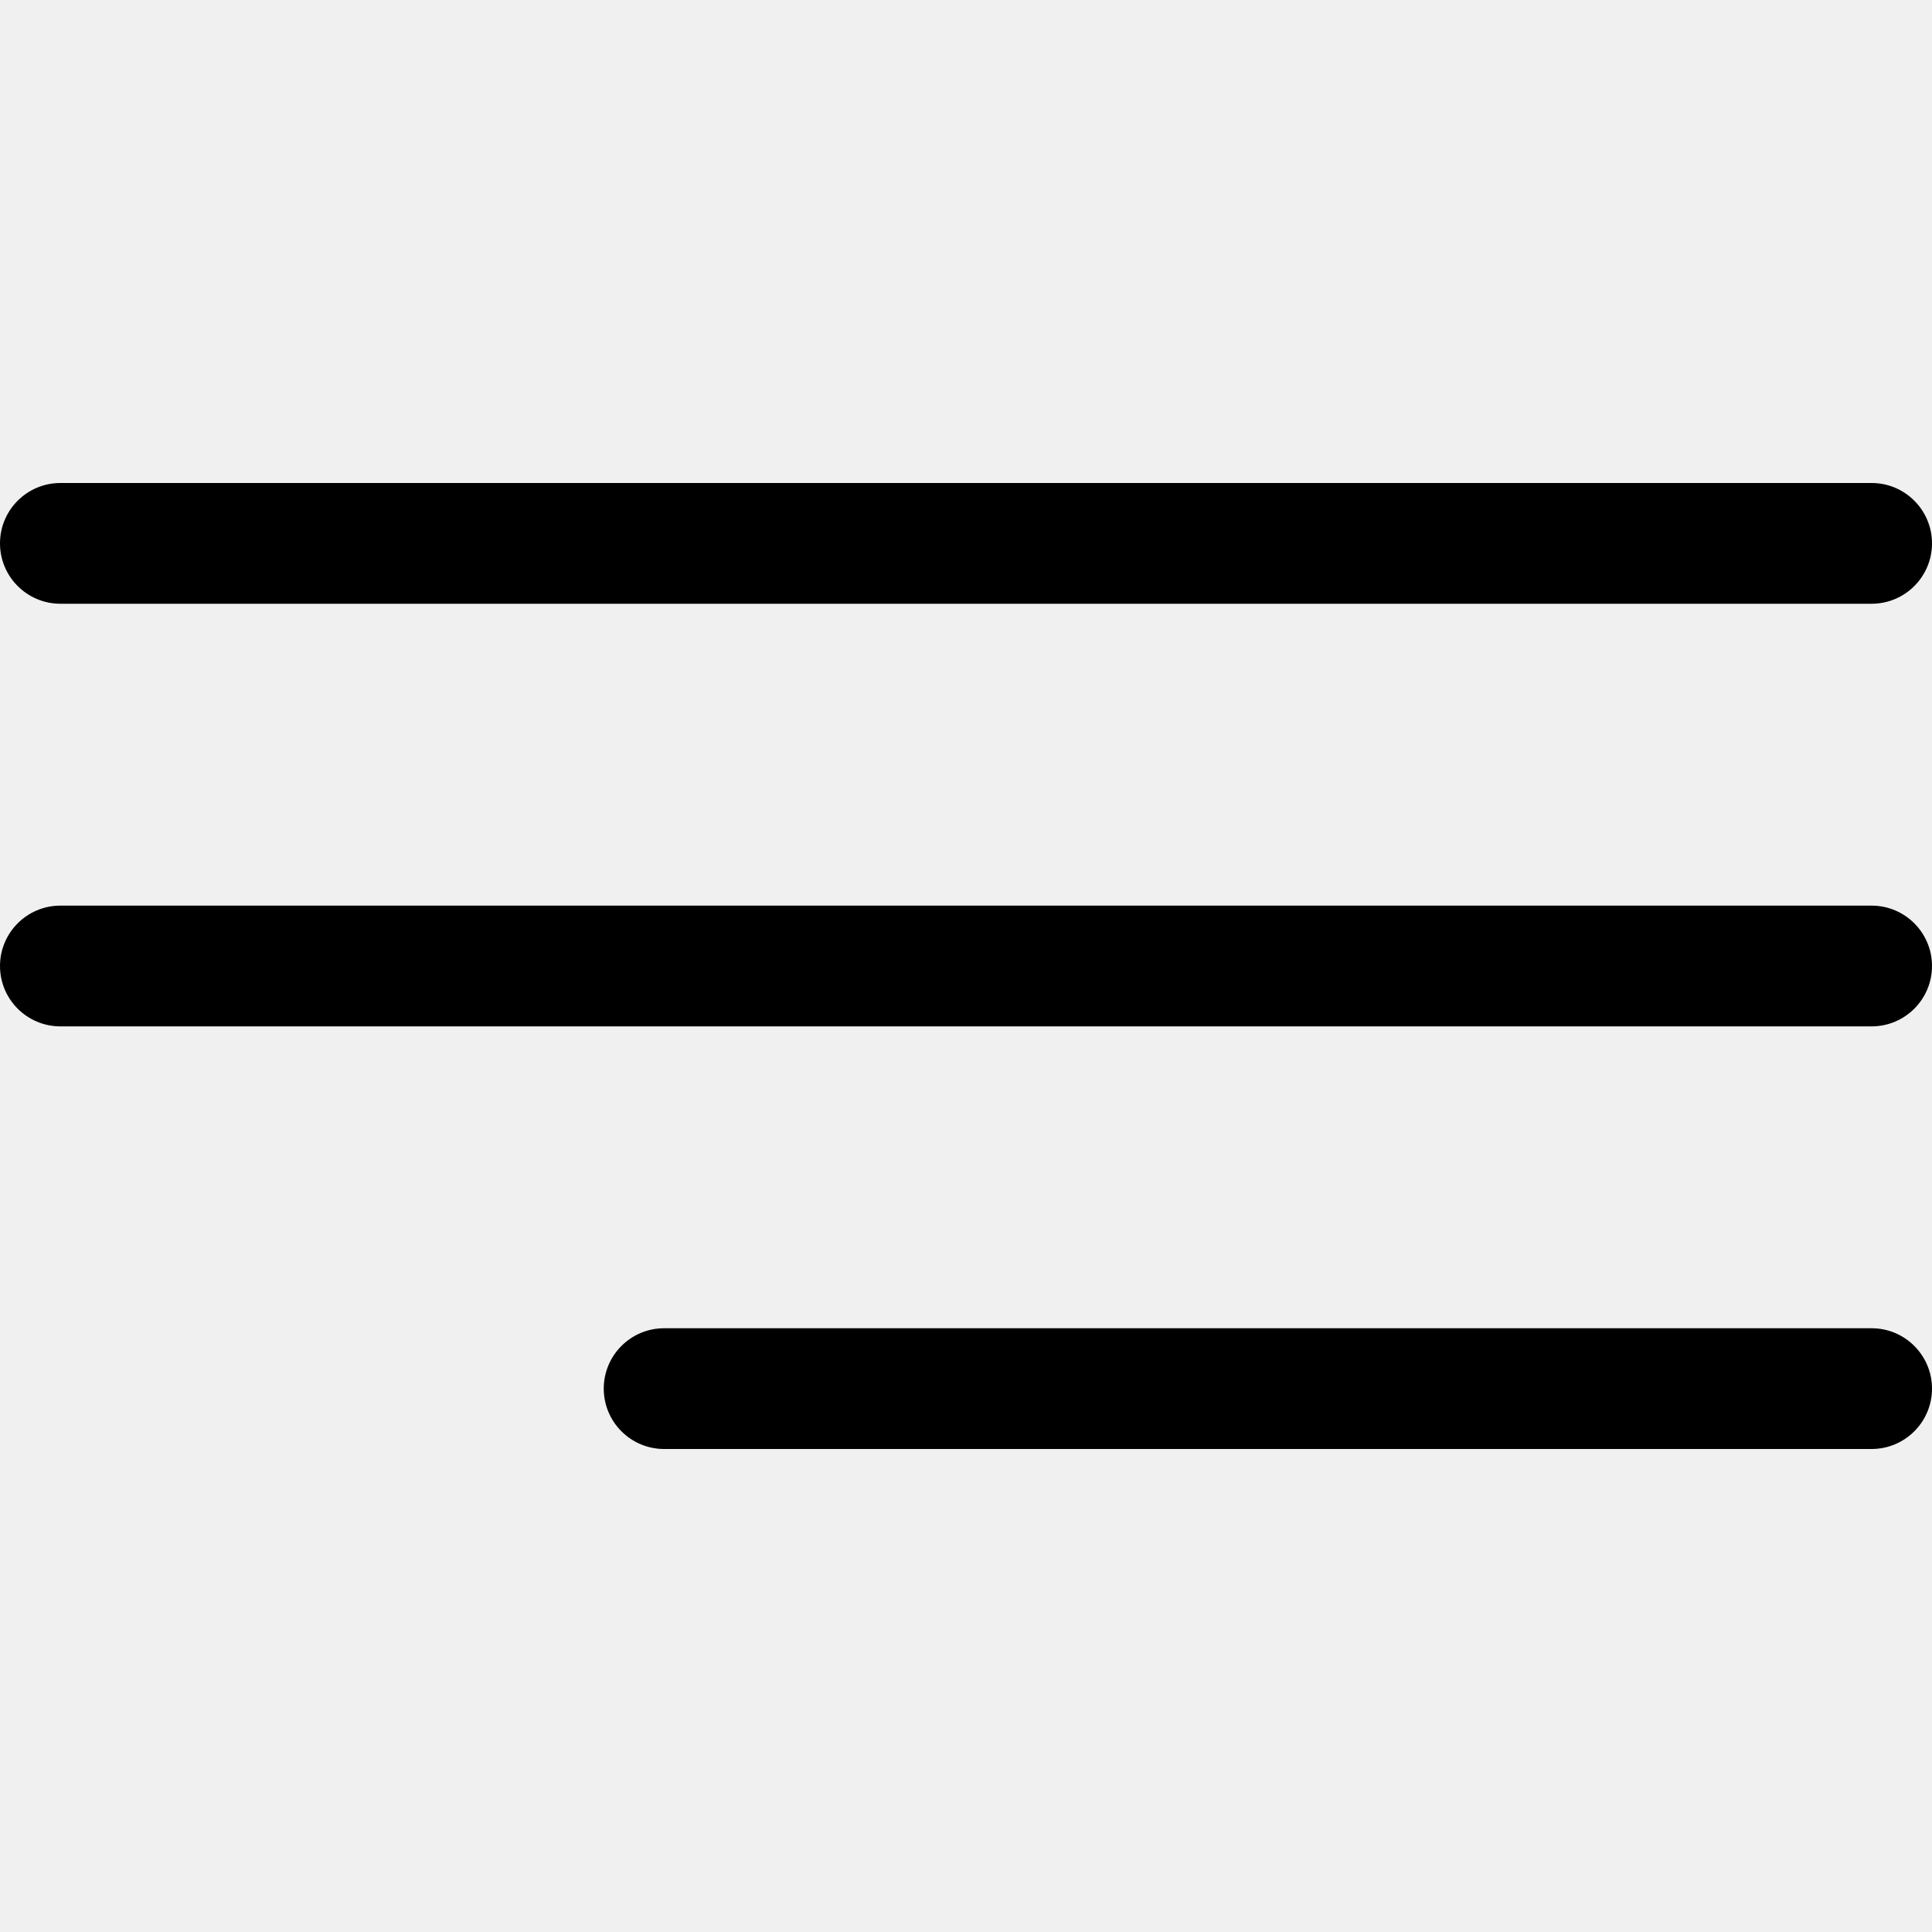
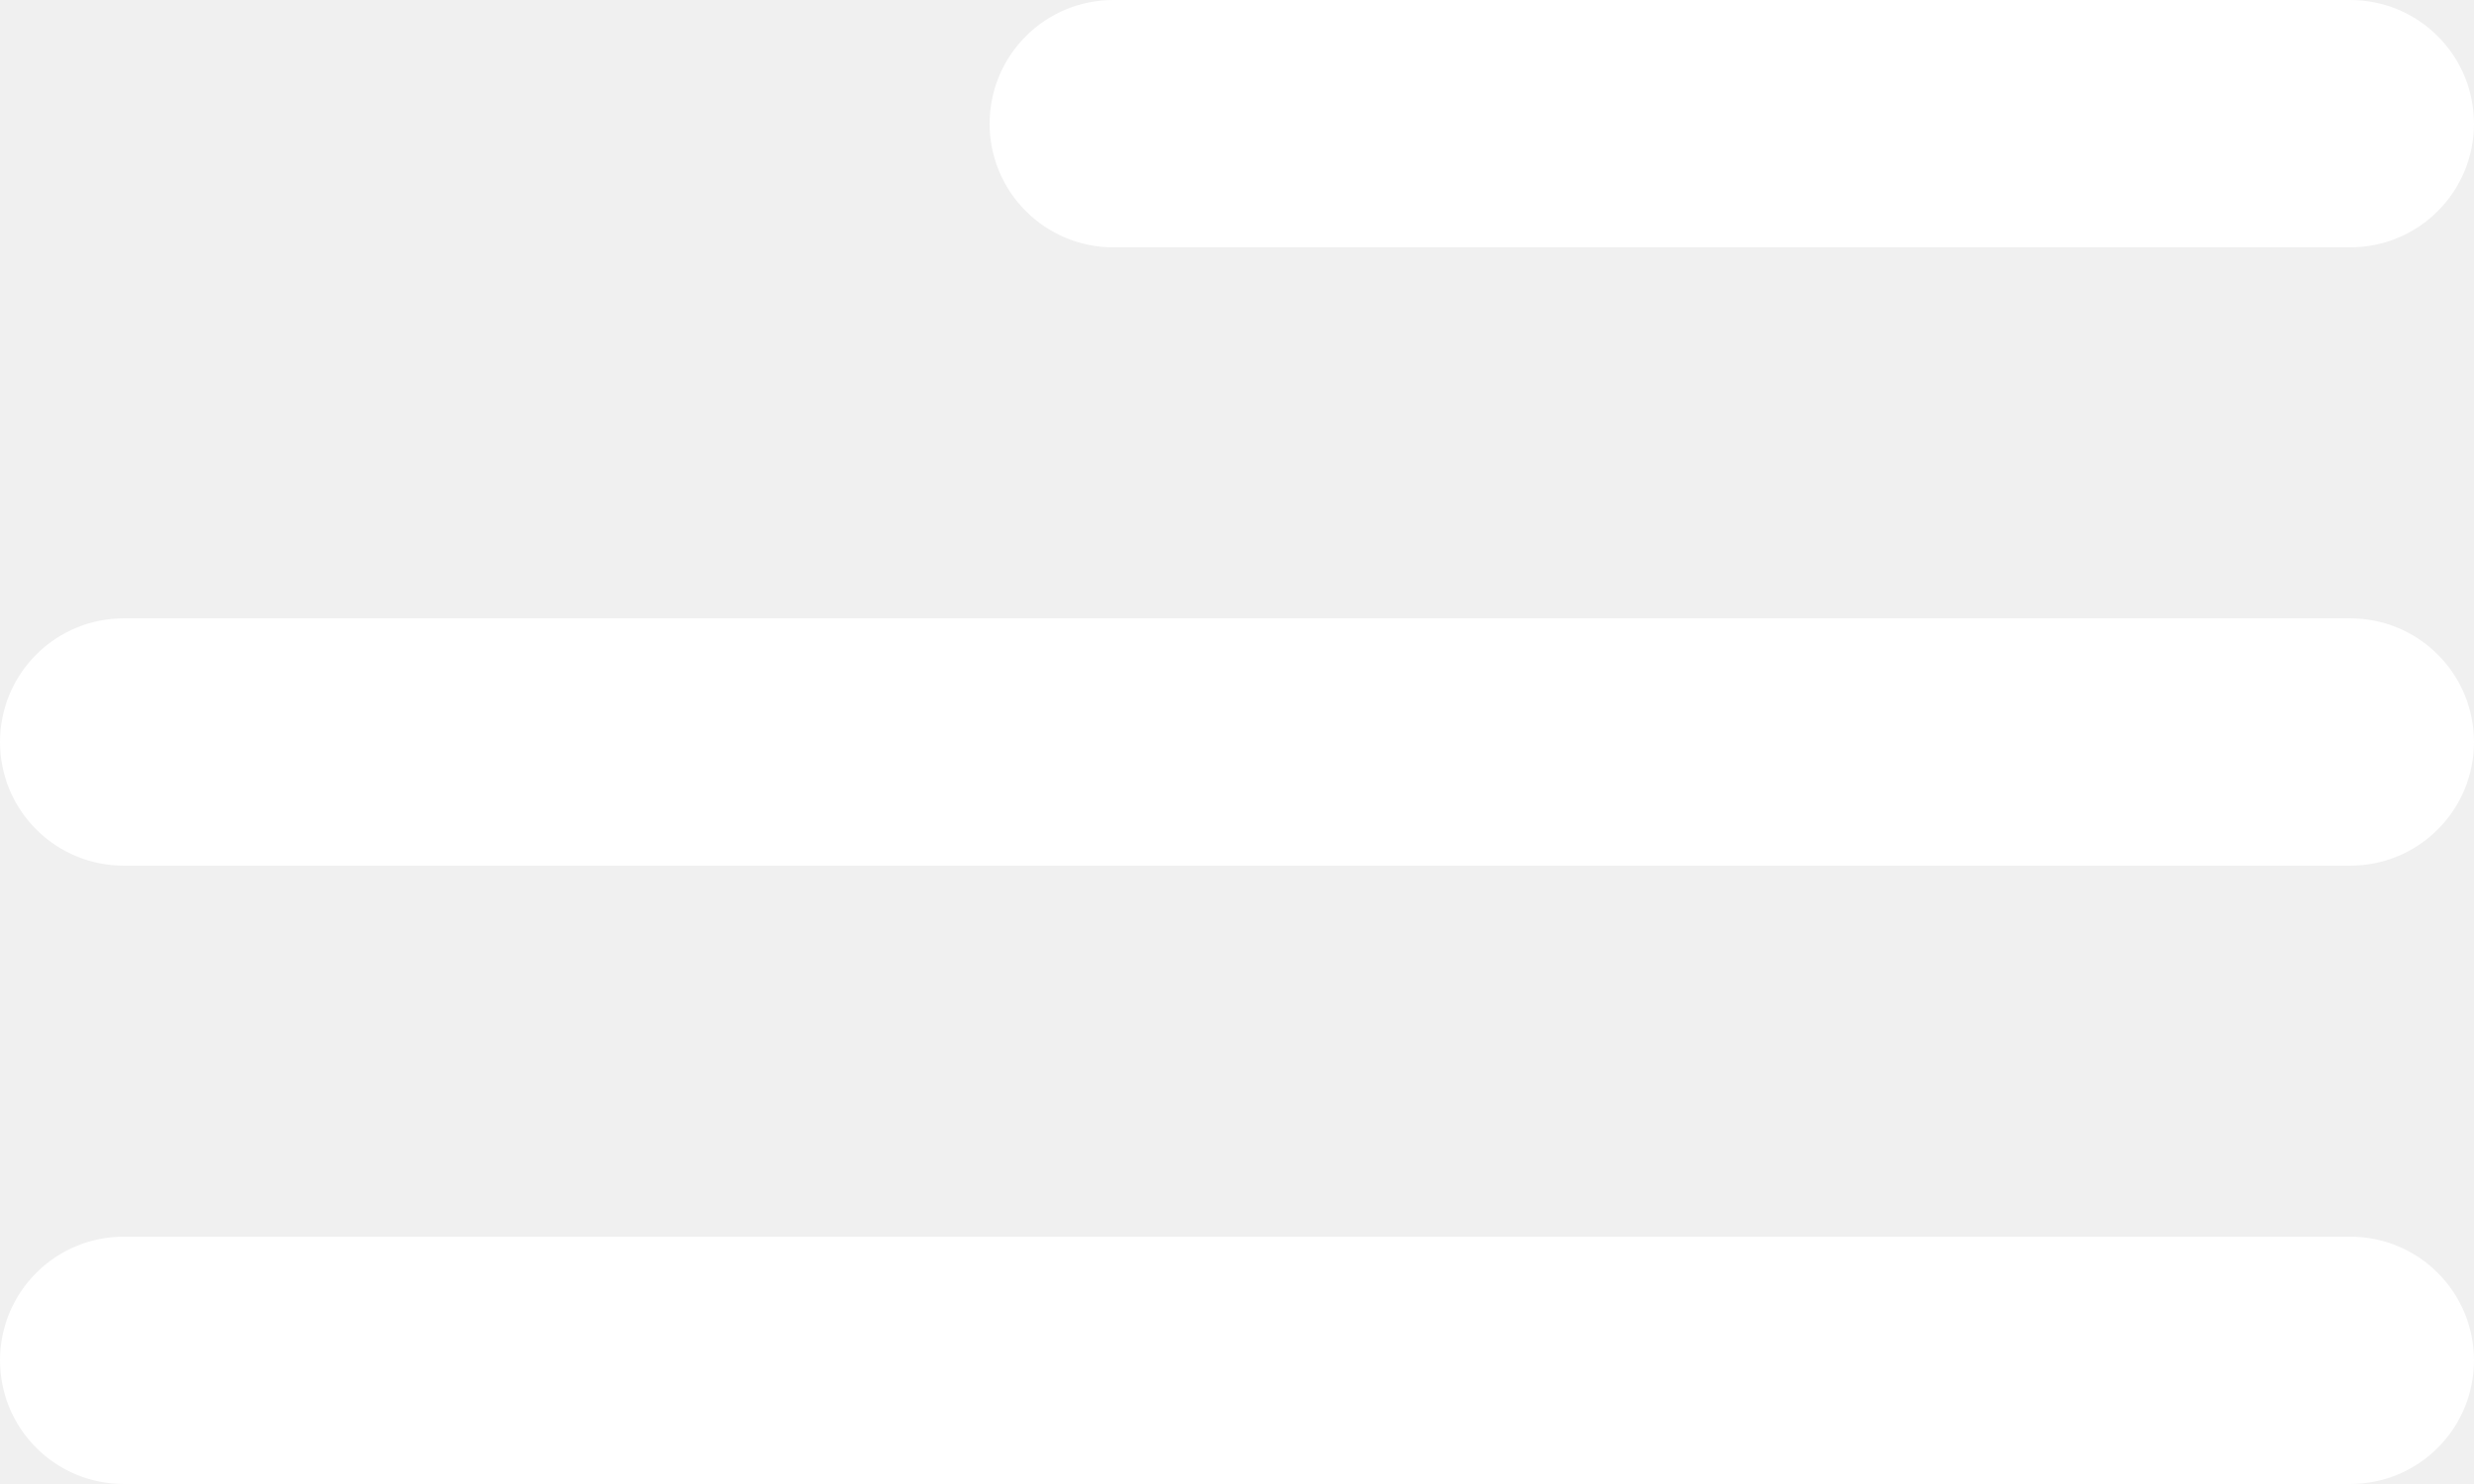
- <svg xmlns="http://www.w3.org/2000/svg" fill="#000000" height="800px" width="800px" version="1.1" id="Capa_1" viewBox="0 0 384.97 384.97" xml:space="preserve">
-   <g>
-     <g id="Menu_1_">
-       <path d="M12.03,120.303h360.909c6.641,0,12.03-5.39,12.03-12.03c0-6.641-5.39-12.03-12.03-12.03H12.03    c-6.641,0-12.03,5.39-12.03,12.03C0,114.913,5.39,120.303,12.03,120.303z" />
-       <path d="M372.939,180.455H12.03c-6.641,0-12.03,5.39-12.03,12.03s5.39,12.03,12.03,12.03h360.909c6.641,0,12.03-5.39,12.03-12.03    S379.58,180.455,372.939,180.455z" />
-       <path d="M372.939,264.667H132.333c-6.641,0-12.03,5.39-12.03,12.03c0,6.641,5.39,12.03,12.03,12.03h240.606    c6.641,0,12.03-5.39,12.03-12.03C384.97,270.056,379.58,264.667,372.939,264.667z" />
-     </g>
-     <g>
- 	</g>
-     <g>
- 	</g>
-     <g>
- 	</g>
-     <g>
- 	</g>
-     <g>
- 	</g>
-     <g>
- 	</g>
-   </g>
+ <svg xmlns="http://www.w3.org/2000/svg" width="20" height="12" viewBox="0 0 20 12" fill="#FFF">
+   <path d="M9 2L19 2C19.265 2 19.52 1.895 19.707 1.707C19.895 1.52 20 1.265 20 1C20 0.735 19.895 0.48 19.707 0.293C19.52 0.105 19.265 0 19 0L9 0C8.735 0 8.48 0.105 8.293 0.293C8.105 0.48 8 0.735 8 1C8 1.265 8.105 1.52 8.293 1.707C8.48 1.895 8.735 2 9 2ZM19 10L1 10C0.735 10 0.48 10.105 0.293 10.293C0.105 10.48 0 10.735 0 11C0 11.265 0.105 11.52 0.293 11.707C0.48 11.895 0.735 12 1 12L19 12C19.265 12 19.52 11.895 19.707 11.707C19.895 11.52 20 11.265 20 11C20 10.735 19.895 10.48 19.707 10.293C19.52 10.105 19.265 10 19 10V10ZM1 7L19 7C19.265 7 19.52 6.895 19.707 6.707C19.895 6.52 20 6.265 20 6C20 5.735 19.895 5.48 19.707 5.293C19.52 5.105 19.265 5 19 5L1 5C0.735 5 0.48 5.105 0.293 5.293C0.105 5.48 0 5.735 0 6C0 6.265 0.105 6.52 0.293 6.707C0.48 6.895 0.735 7 1 7Z" fill="#FFFFFF" />
</svg>
